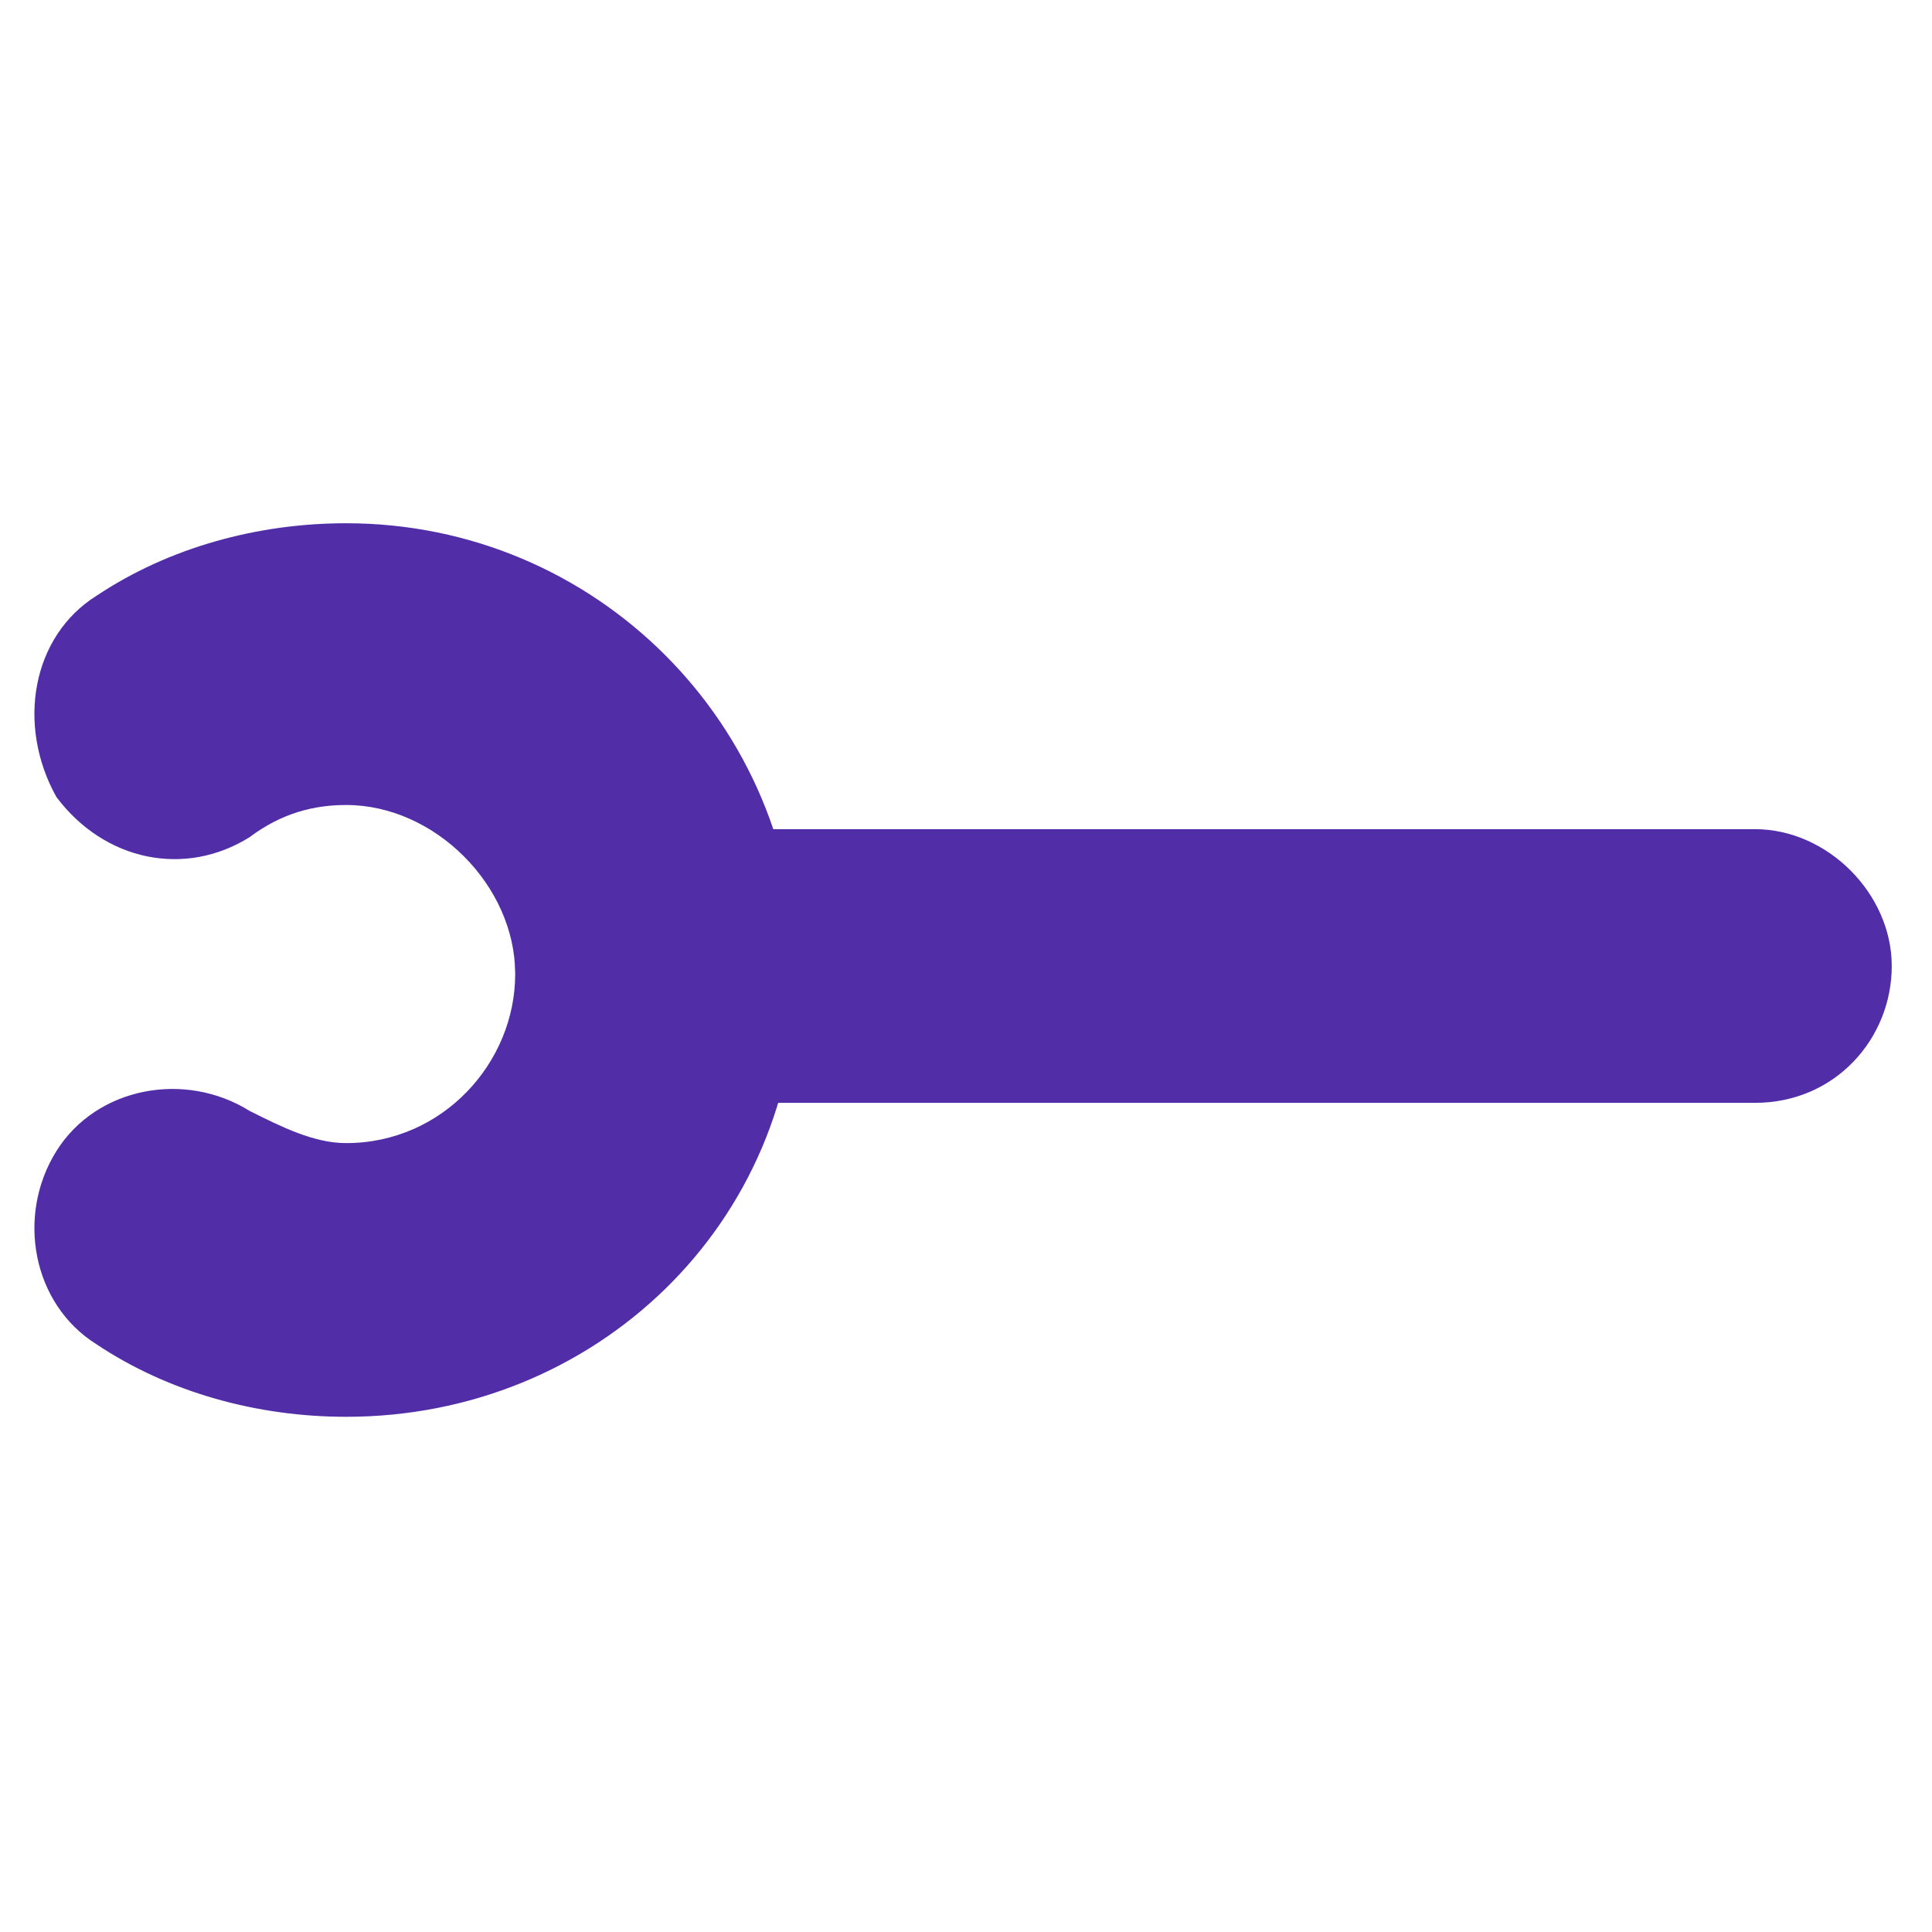
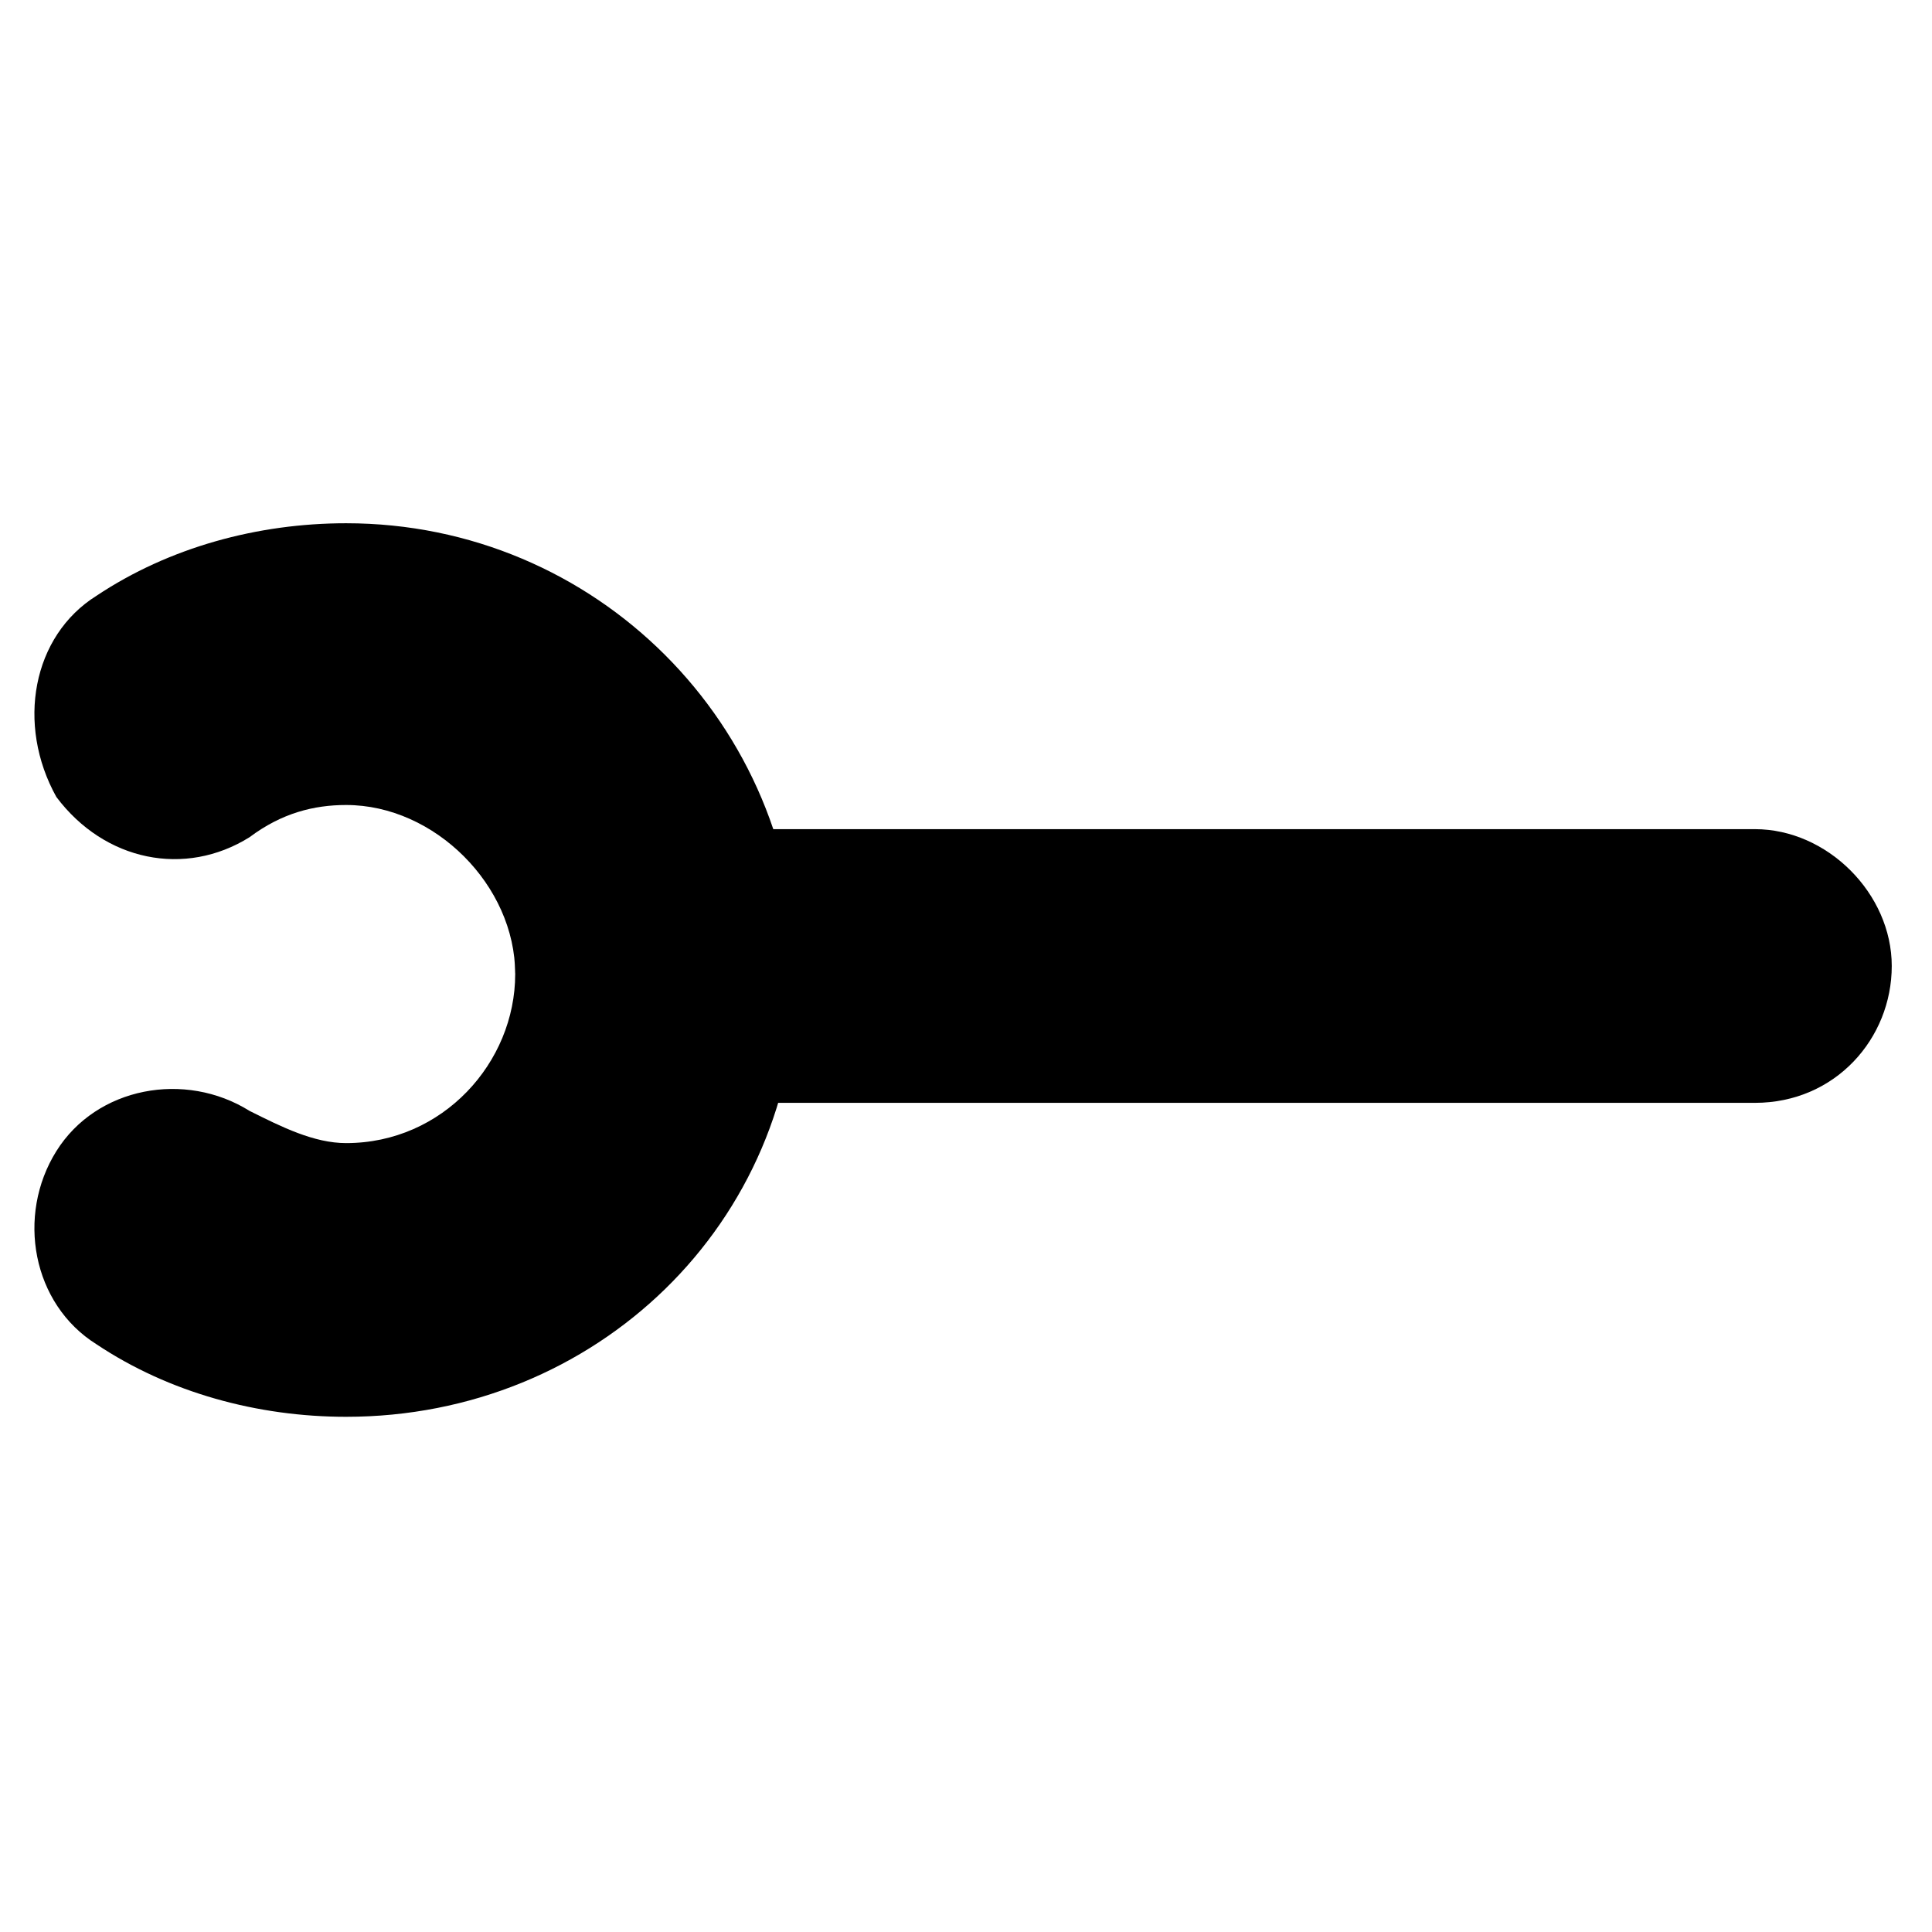
<svg xmlns="http://www.w3.org/2000/svg" version="1.1" id="Calque_1" x="0px" y="0px" viewBox="0 0 24 24" style="enable-background:new 0 0 24 24;" xml:space="preserve">
-   <style type="text/css">
- 	.st0{fill:#512DA8;}
- </style>
-   <path class="st0" d="M21.8,13.7H8.1c-0.9,0-1.7-0.8-1.7-1.7s0.8-1.7,1.7-1.7h13.7c0.9,0,1.7,0.8,1.7,1.7S22.8,13.7,21.8,13.7z" />
-   <path class="st0" d="M4.3,17.6c-1.1,0-2.2-0.3-3.1-0.9c-0.8-0.5-1-1.6-0.5-2.4c0.5-0.8,1.6-1,2.4-0.5c0.4,0.2,0.8,0.4,1.2,0.4  c1.2,0,2.1-1,2.1-2.1s-1-2.1-2.1-2.1c-0.4,0-0.8,0.1-1.2,0.4c-0.8,0.5-1.8,0.3-2.4-0.5C0.2,9,0.4,7.9,1.2,7.4c0.9-0.6,2-0.9,3.1-0.9  c3.1,0,5.6,2.5,5.6,5.6S7.4,17.6,4.3,17.6z" />
+   <path d="M21.8,13.7H8.1c-0.9,0-1.7-0.8-1.7-1.7s0.8-1.7,1.7-1.7h13.7c0.9,0,1.7,0.8,1.7,1.7S22.8,13.7,21.8,13.7z" />
+   <path d="M4.3,17.6c-1.1,0-2.2-0.3-3.1-0.9c-0.8-0.5-1-1.6-0.5-2.4c0.5-0.8,1.6-1,2.4-0.5c0.4,0.2,0.8,0.4,1.2,0.4  c1.2,0,2.1-1,2.1-2.1s-1-2.1-2.1-2.1c-0.4,0-0.8,0.1-1.2,0.4c-0.8,0.5-1.8,0.3-2.4-0.5C0.2,9,0.4,7.9,1.2,7.4c0.9-0.6,2-0.9,3.1-0.9  c3.1,0,5.6,2.5,5.6,5.6S7.4,17.6,4.3,17.6z" />
</svg>
